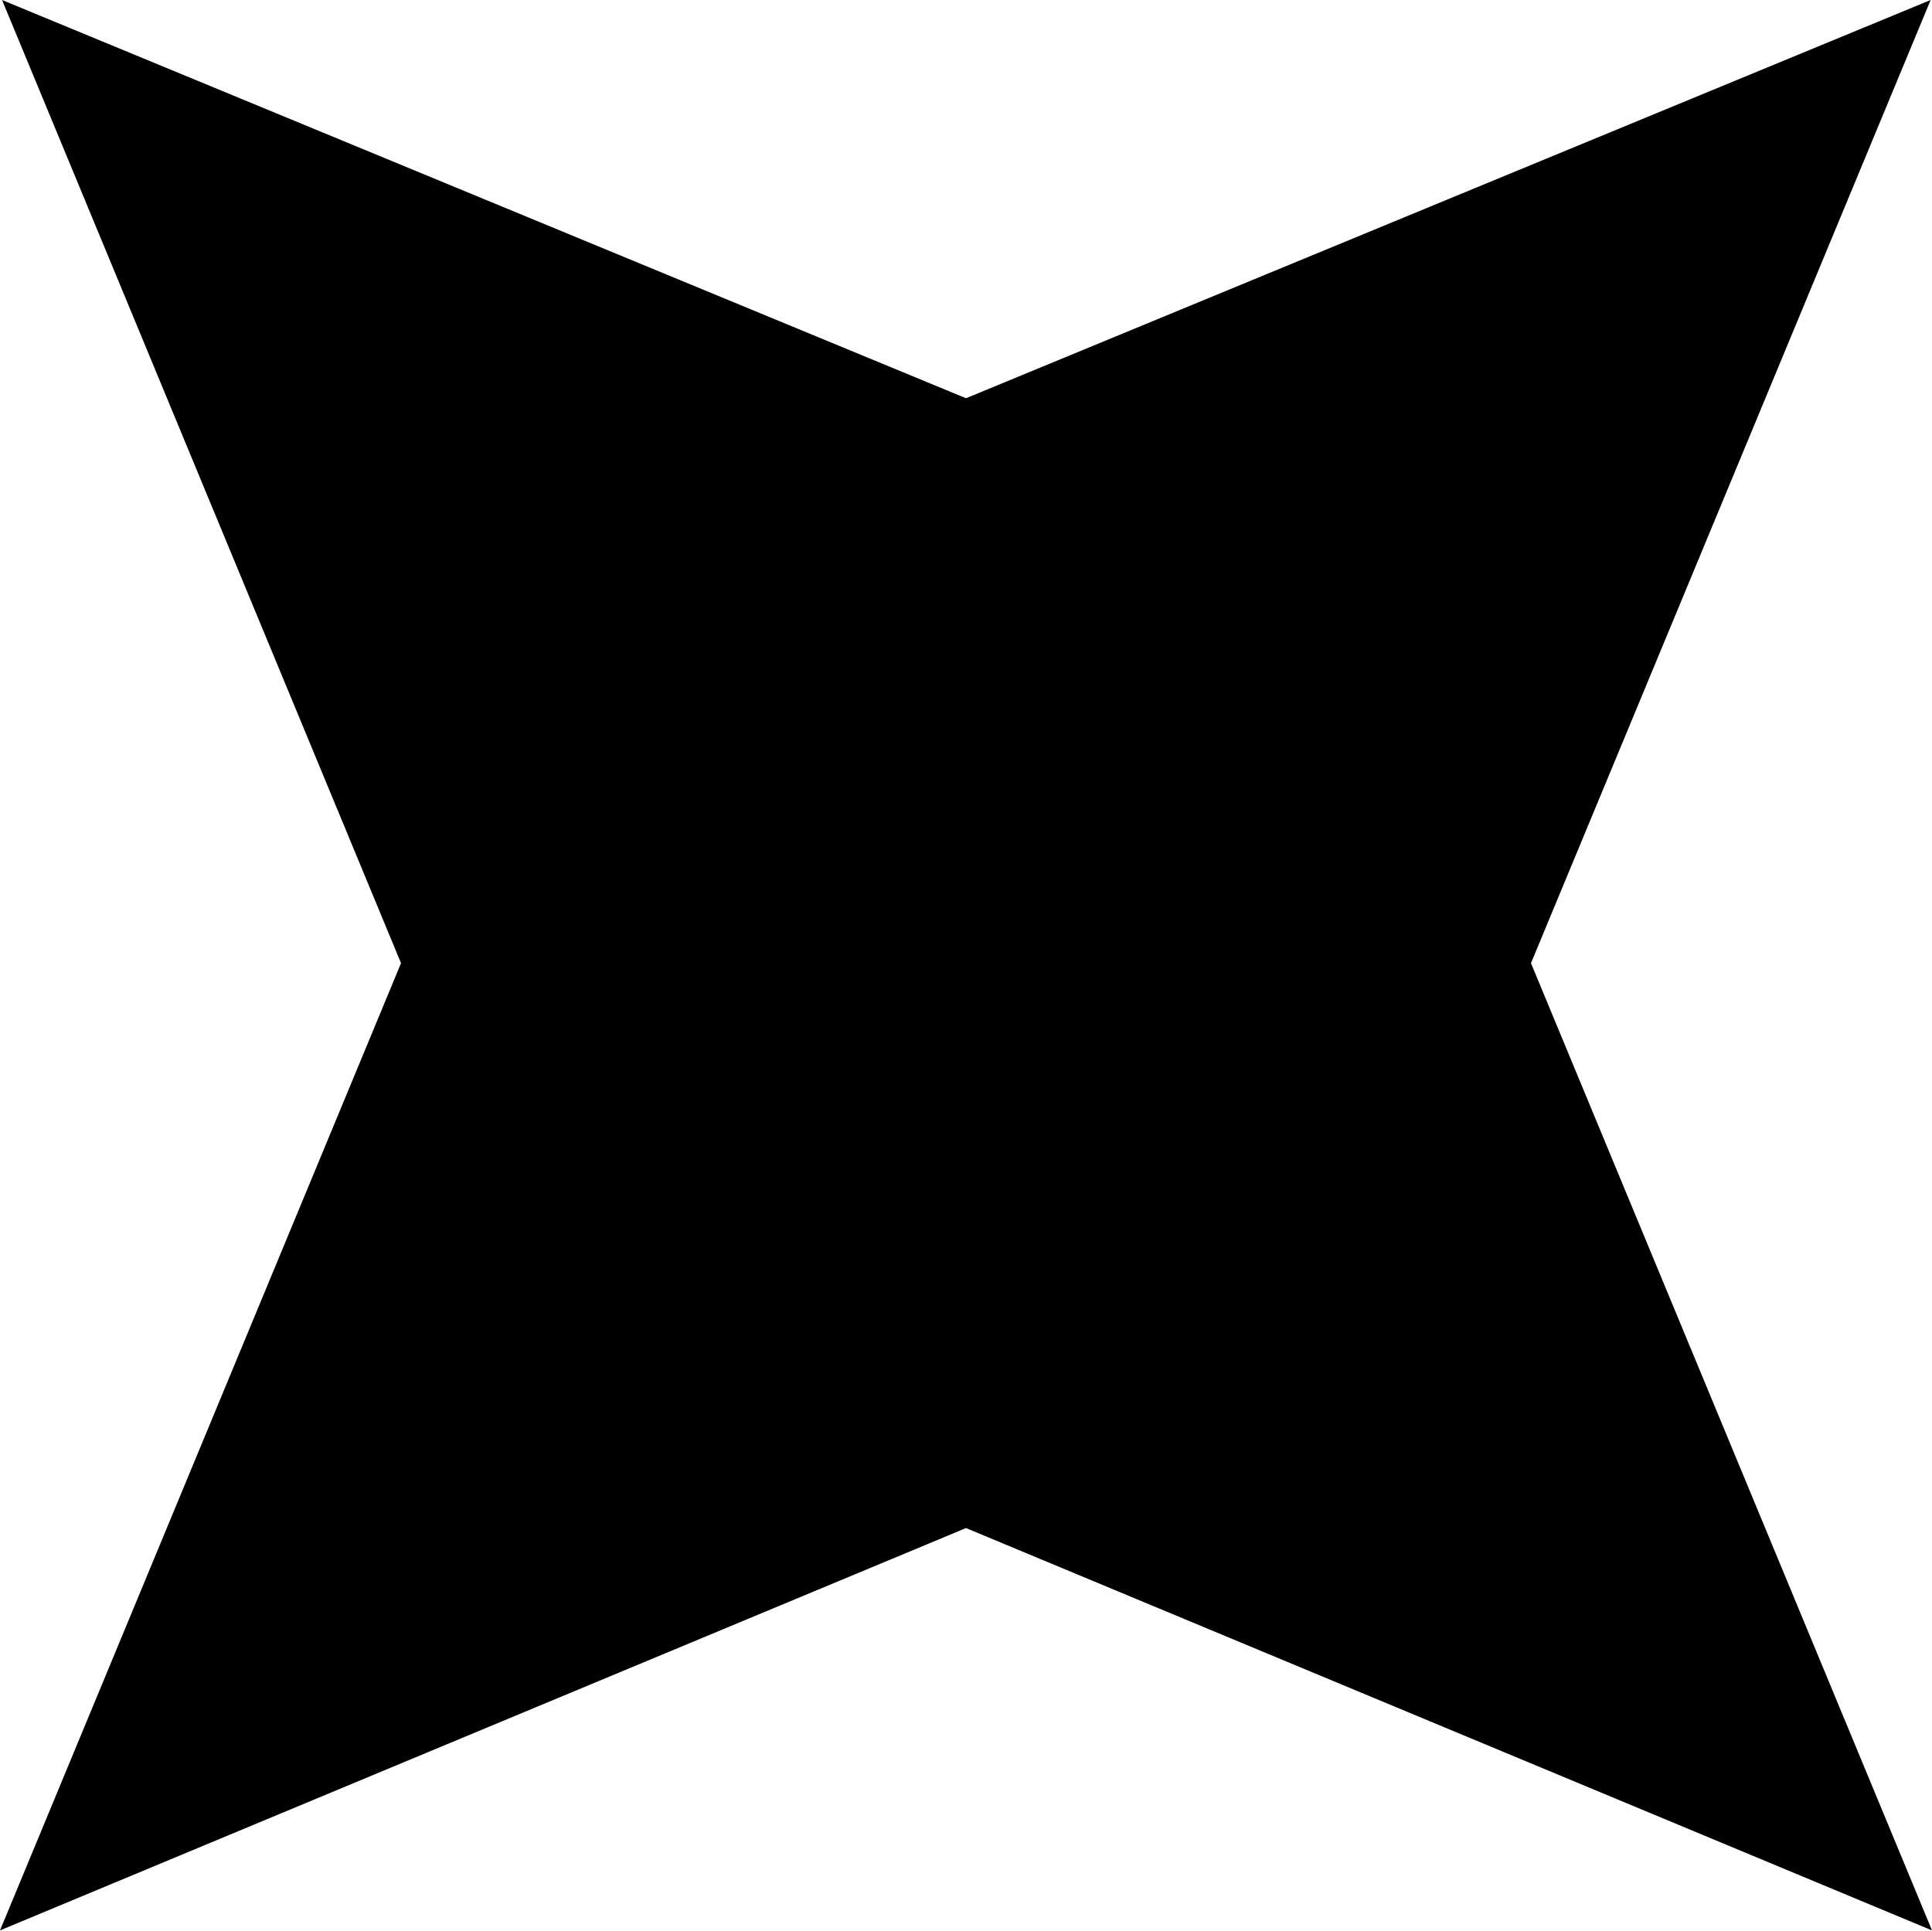
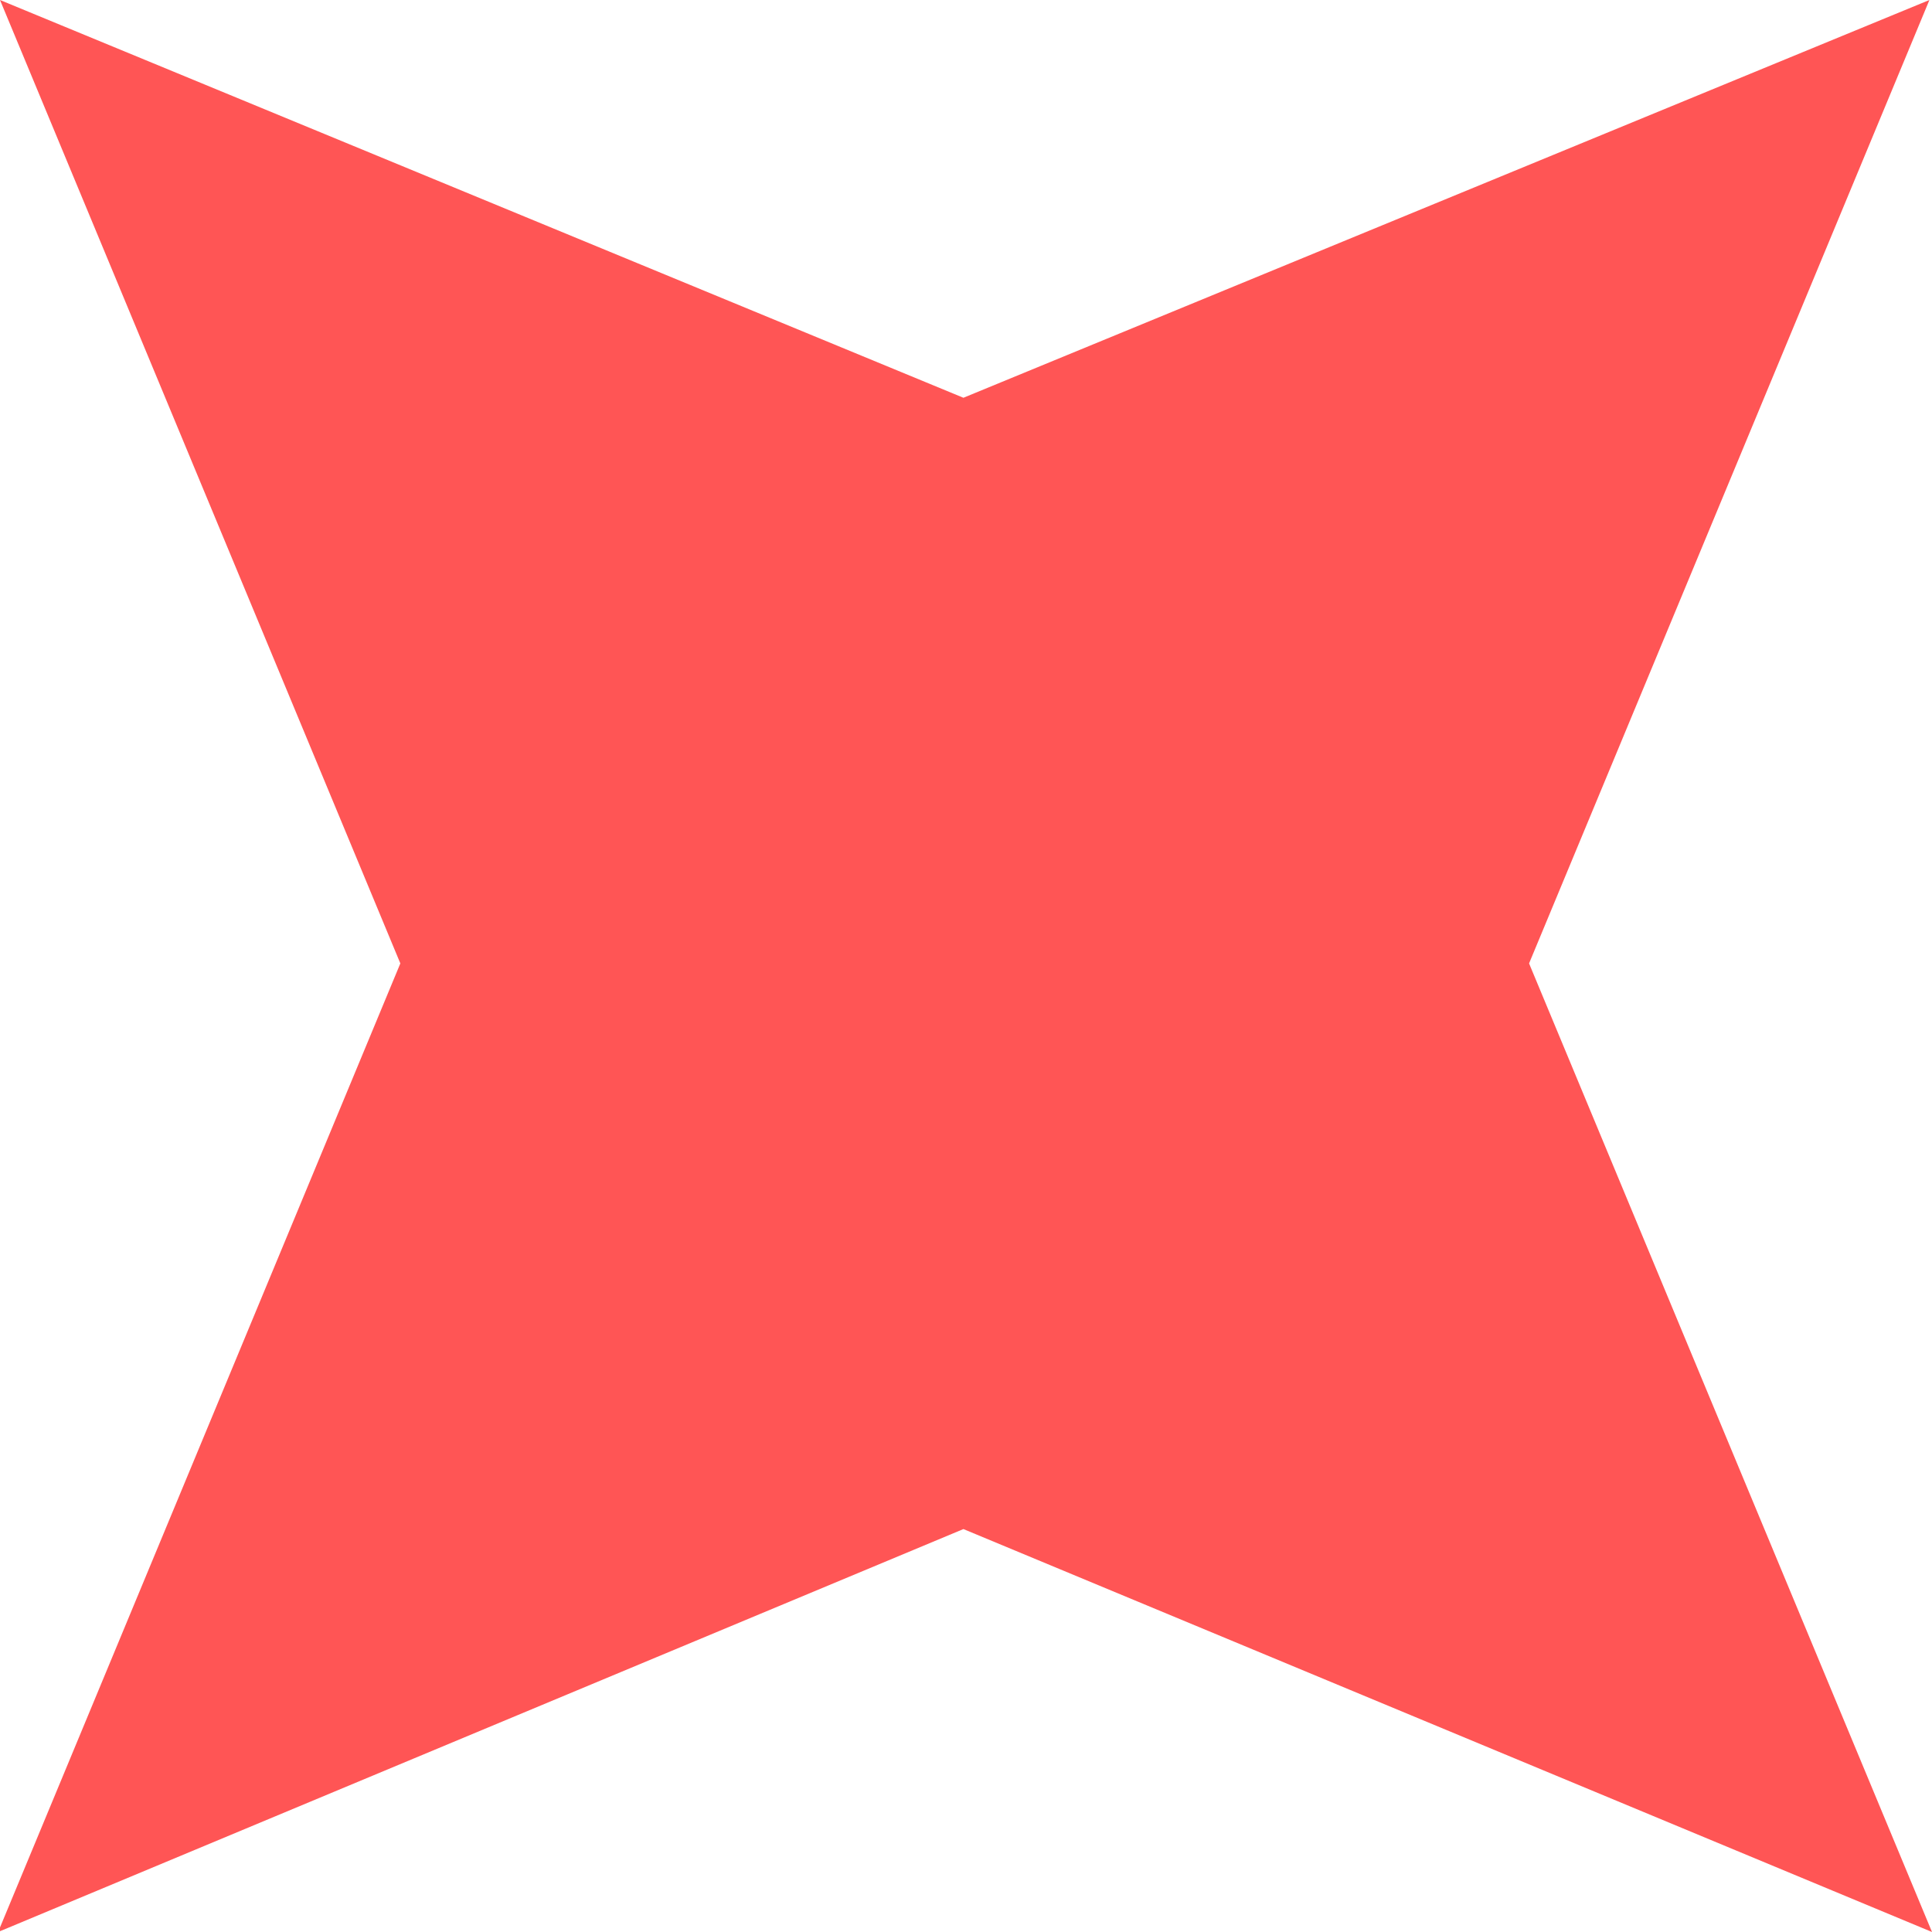
- <svg xmlns="http://www.w3.org/2000/svg" id="output" width="2.828" height="2.826" viewBox="0 0 2.828 2.826" version="1.1">
-   <defs id="defs1">
-     <symbol id="base-dot" viewBox="0 0 2.314 2.314" preserveAspectRatio="xMidYMid">
-       <polygon points="0.348,1.973 1.158,2.309 1.968,1.973 2.304,1.163 1.968,0.353 1.158,0.017 0.348,0.353 0.012,1.163 " fill="#000000" id="polygon1" />
-     </symbol>
-   </defs>
-   <path d="M 0.003,0 1.414,0.583 2.826,0 2.241,1.41 2.828,2.826 1.414,2.237 0,2.826 0.587,1.41 Z" id="polygon2" />
+ <svg xmlns="http://www.w3.org/2000/svg" width="0.748mm" height="0.748mm" viewBox="0 0 0.748 0.748" version="1.1" id="svg1">
+   <defs id="defs1" />
+   <g id="layer1" transform="0,0">
+     <path style="fill:#ff5555;stroke:none;stroke-width:0.132;stroke-linejoin:bevel" d="M 0,0 0.373,0.154 0.747,0 0.592,0.373 0.748,0.748 0.373,0.592 -7.31e-4,0.748 0.155,0.373 Z" id="path61" />
+   </g>
</svg>
